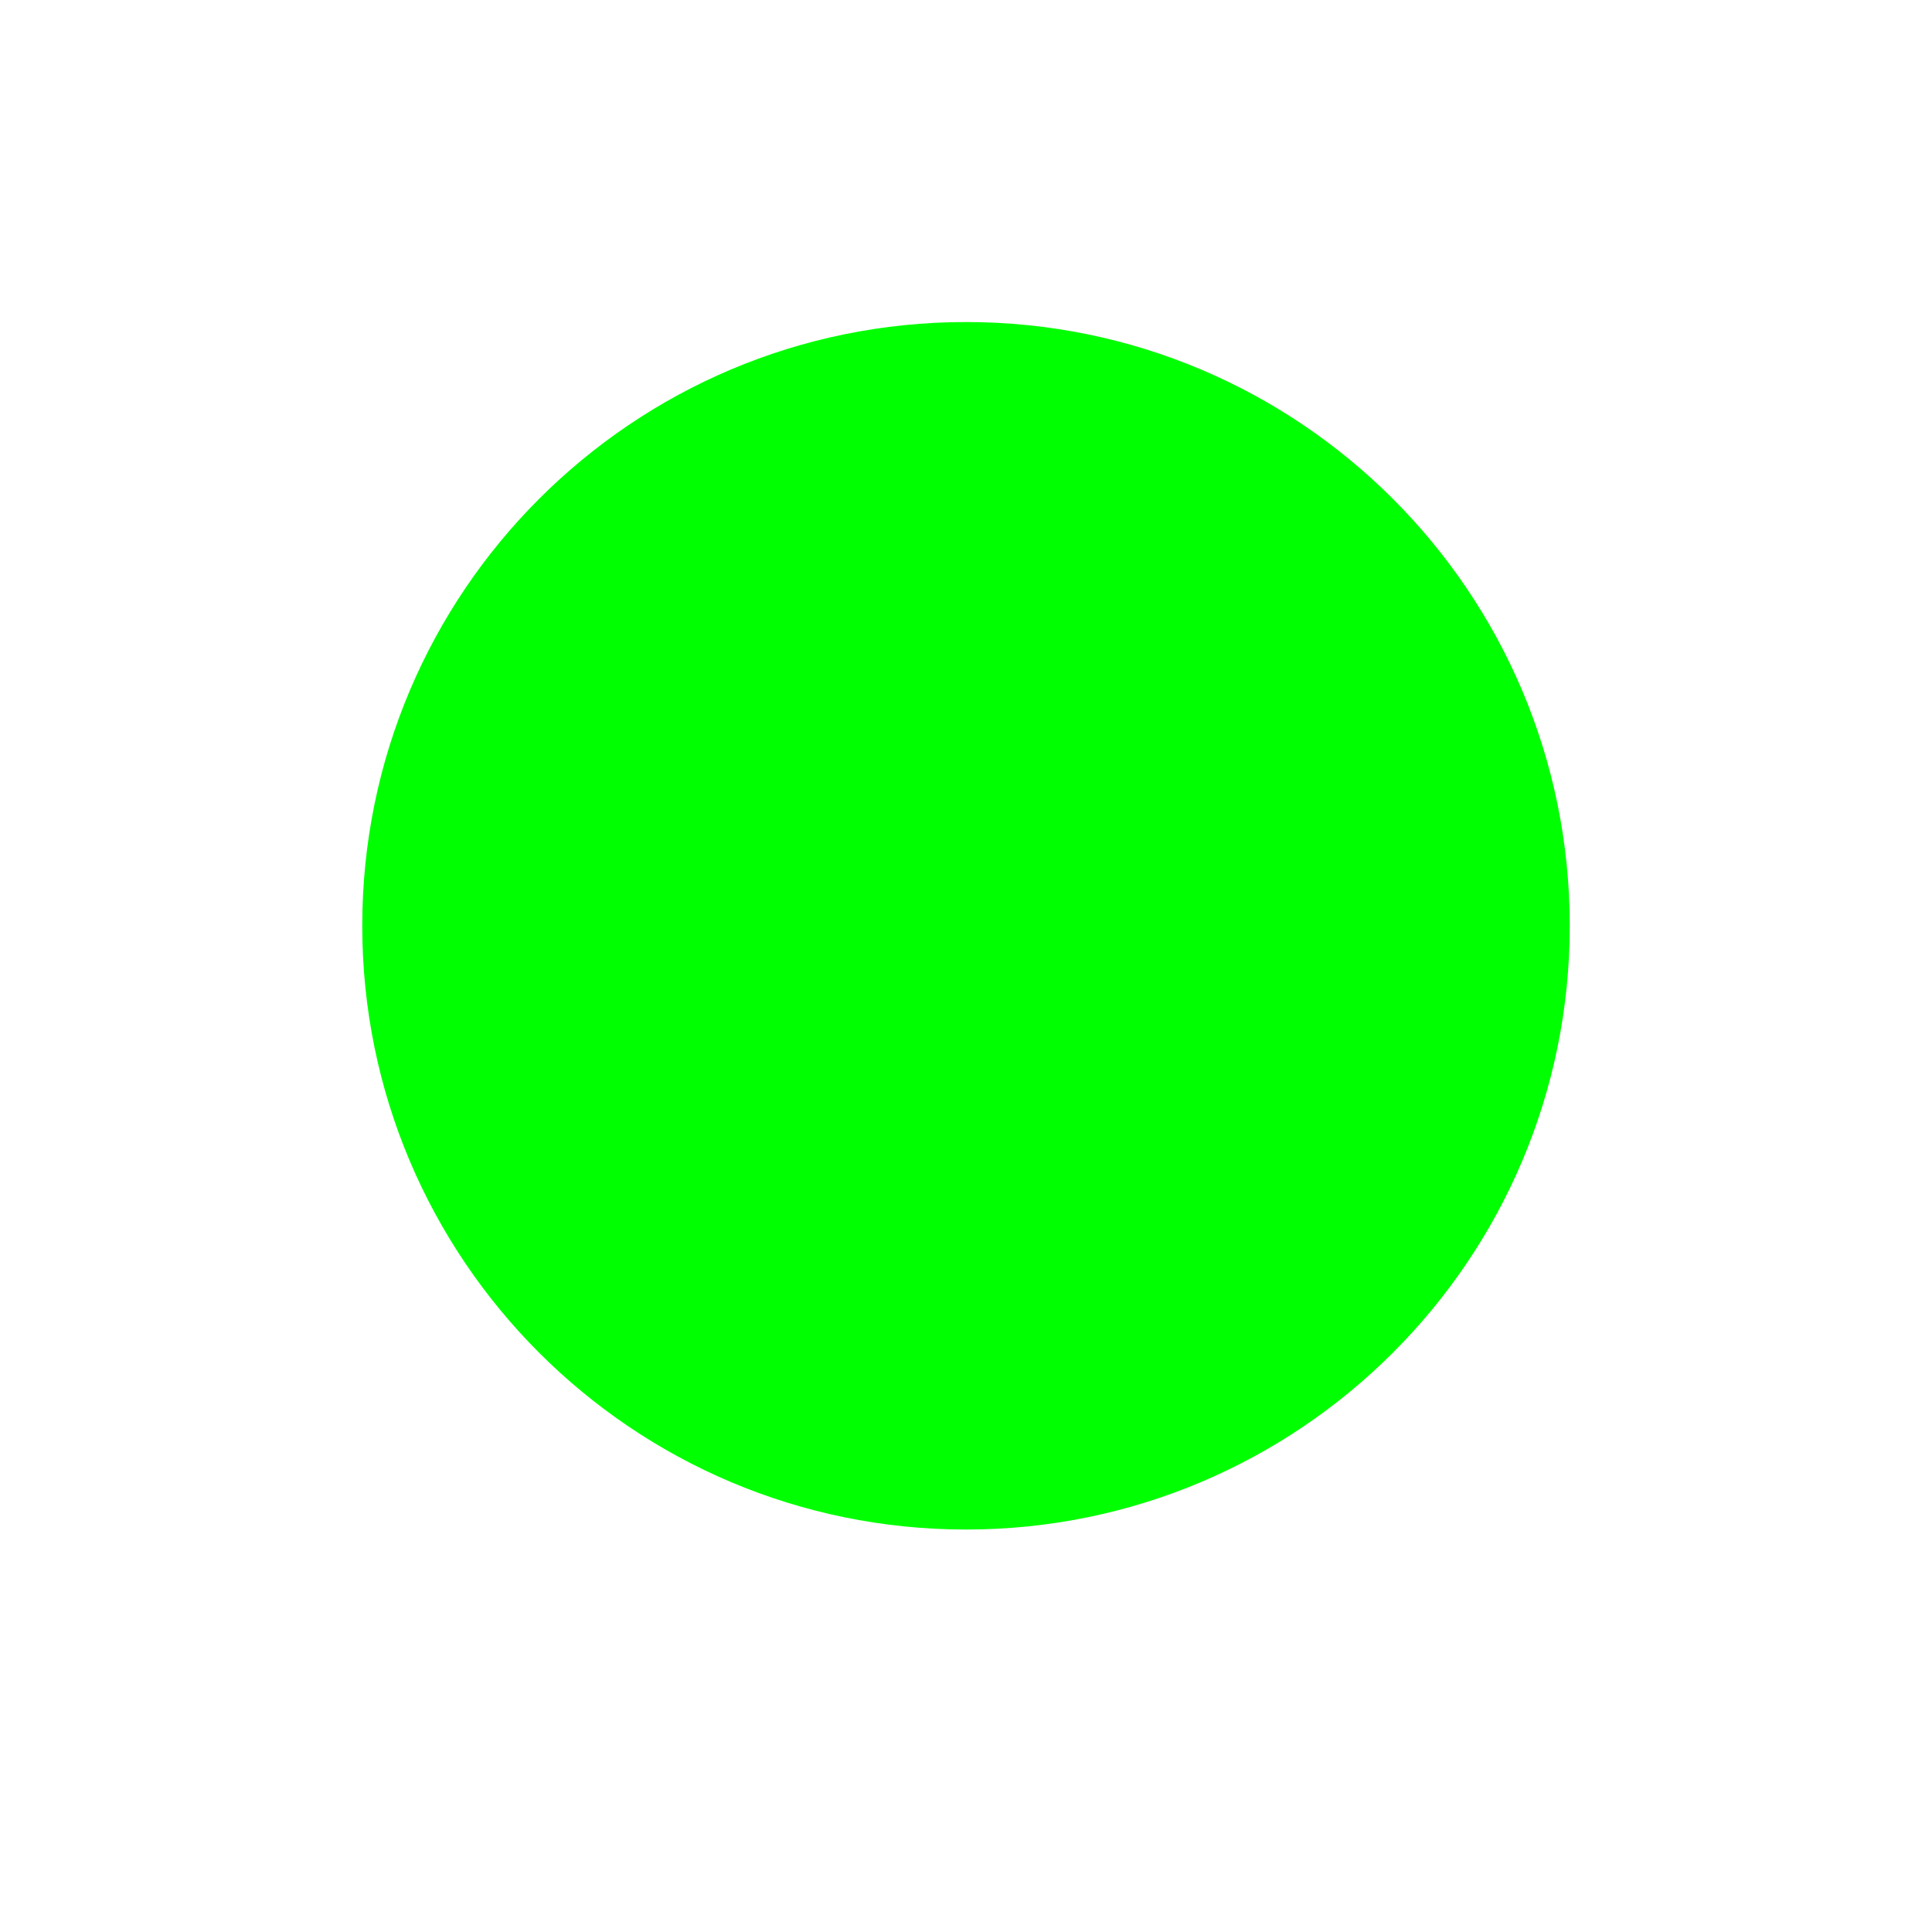
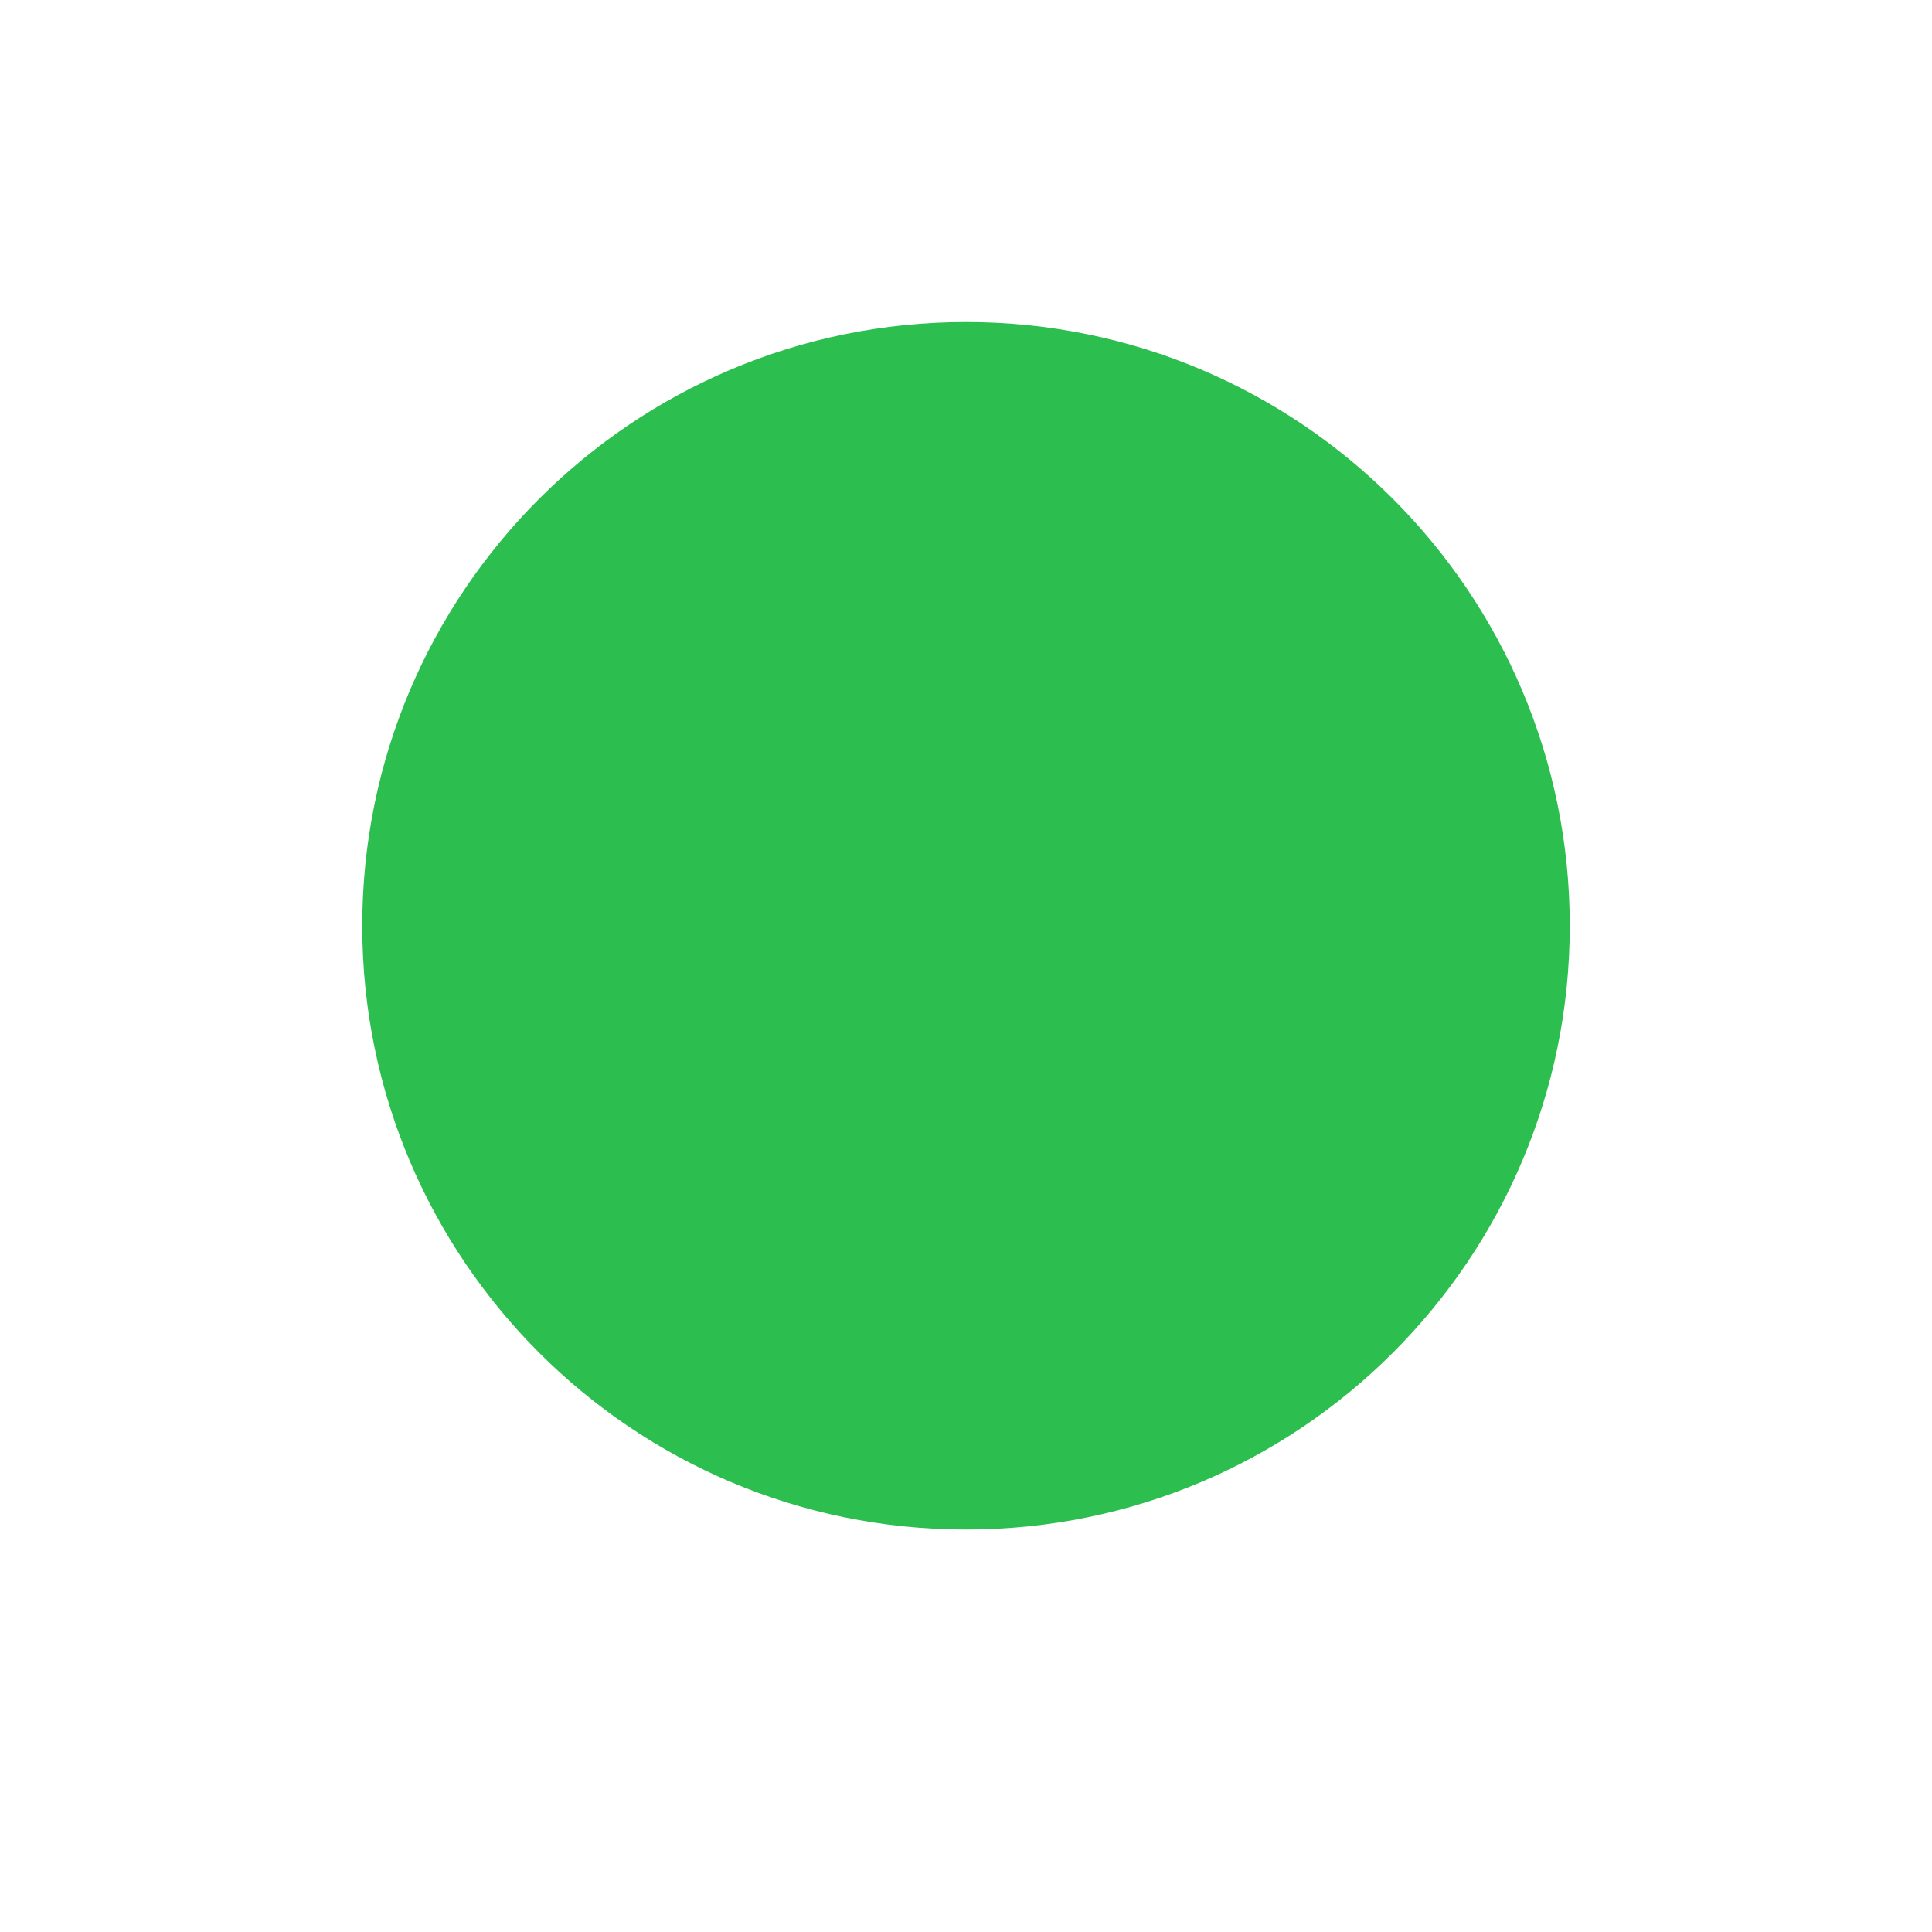
<svg xmlns="http://www.w3.org/2000/svg" width="16" height="16">
  <style type="text/css">.st0{fill:#F6F6F6;fill-opacity:0;}
	.st1{fill:#FF0000;}</style>
  <g>
    <rect fill="none" id="canvas_background" height="402" width="582" y="-1" x="-1" />
  </g>
  <g>
    <g id="svg_1">
-       <path fill="#00ff00" d="m16.001,15.667l-16,0l0,-16l16,0l0,16z" class="st0" id="canvas_8_" />
-       <ellipse ry="5" rx="5" id="svg_3" cy="7.667" cx="8" fill-opacity="null" stroke-opacity="null" stroke-width="null" stroke="null" fill="#00ff00" />
-       <ellipse id="svg_5" cy="7.75" cx="8.417" fill-opacity="null" stroke-opacity="null" stroke-width="null" stroke="null" fill="#00ff00" />
-       <ellipse id="svg_6" cy="14.083" cx="12.083" fill-opacity="null" stroke-opacity="null" stroke-width="null" stroke="null" fill="#00ff00" />
-       <ellipse id="svg_7" cy="35.416" cx="18.25" fill-opacity="null" stroke-opacity="null" stroke-width="null" stroke="null" fill="#00ff00" />
+       <path fill="#2cbe4e" d="m16.001,15.667l-16,0l0,-16l16,0l0,16z" class="st0" id="canvas_8_" />
+       <ellipse ry="5" rx="5" id="svg_3" cy="7.667" cx="8" fill-opacity="null" stroke-opacity="null" stroke-width="null" stroke="null" fill="#2cbe4e" />
+       <ellipse id="svg_5" cy="7.75" cx="8.417" fill-opacity="null" stroke-opacity="null" stroke-width="null" stroke="null" fill="#2cbe4e" />
+       <ellipse id="svg_6" cy="14.083" cx="12.083" fill-opacity="null" stroke-opacity="null" stroke-width="null" stroke="null" fill="#2cbe4e" />
+       <ellipse id="svg_7" cy="35.416" cx="18.25" fill-opacity="null" stroke-opacity="null" stroke-width="null" stroke="null" fill="#2cbe4e" />
    </g>
  </g>
</svg>
